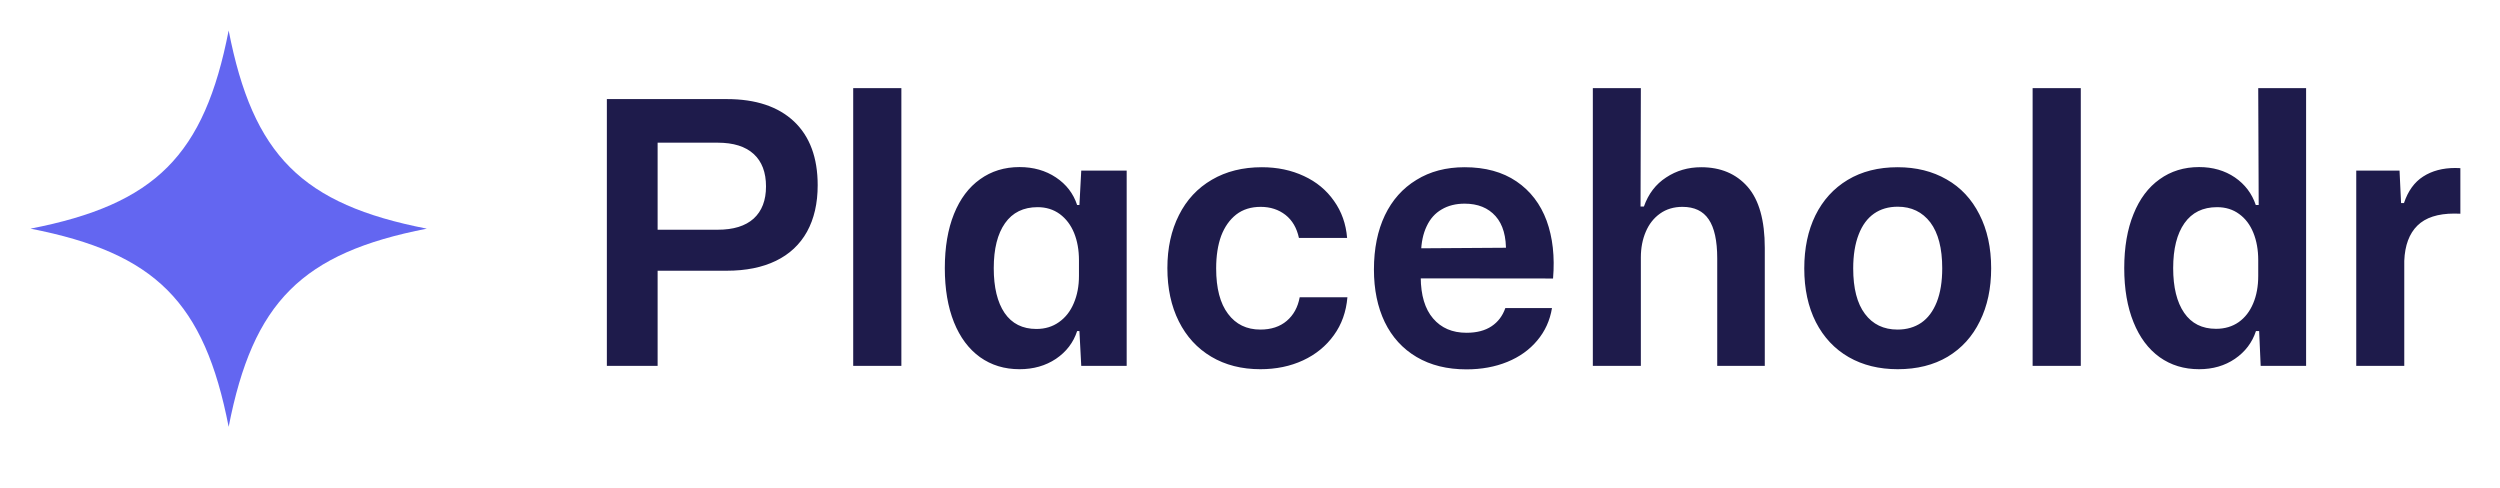
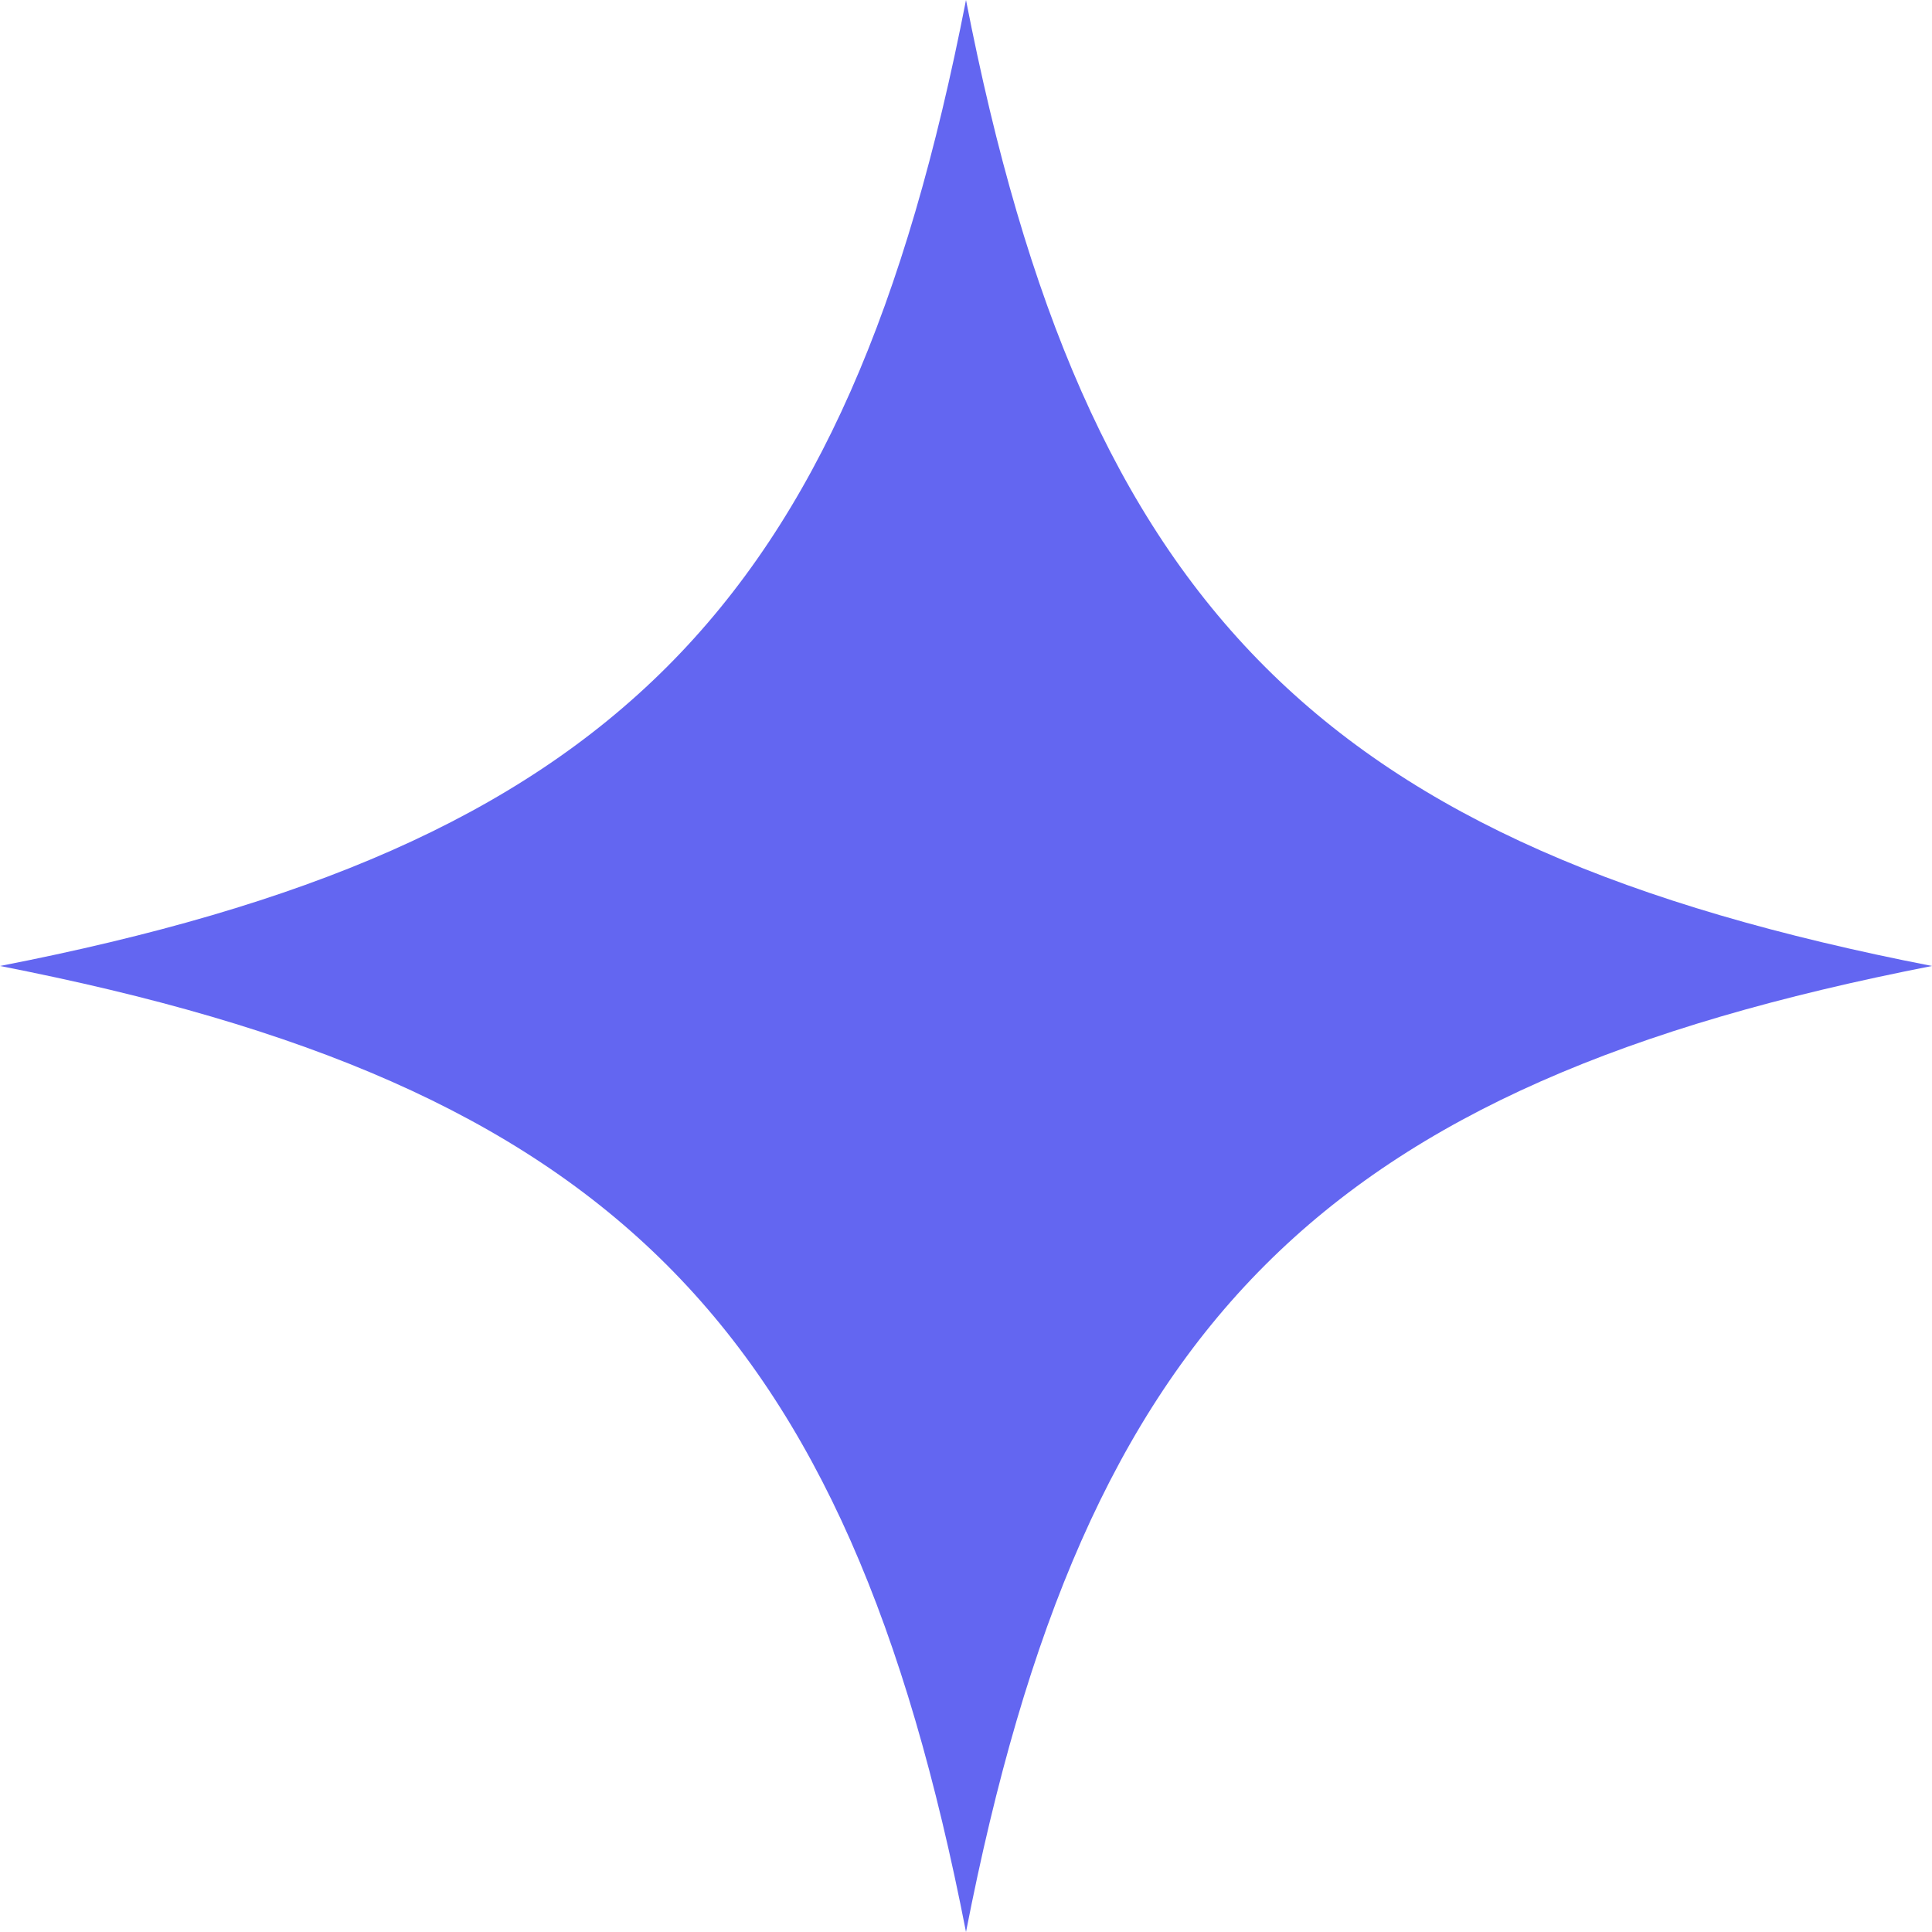
- <svg xmlns="http://www.w3.org/2000/svg" viewBox="0 0 164 32" width="164" height="32" role="img" aria-label="Placeholdr">
+ <svg xmlns="http://www.w3.org/2000/svg" viewBox="2 2 26 26" width="26" height="26" role="img" aria-label="Placeholdr">
  <path fill="#6366F1" d="M15 2 C16.6 10.2 19.8 13.4 28 15 C19.8 16.6 16.6 19.8 15 28 C13.4 19.8 10.2 16.6 2 15 C10.2 13.4 13.4 10.2 15 2 Z" />
-   <path fill="#1E1B4B" d="M39.81 6.5H47.68Q50.53 6.5 52.09 7.97Q53.64 9.44 53.64 12.15Q53.64 13.93 52.94 15.2Q52.24 16.46 50.9 17.11Q49.56 17.76 47.67 17.76H42.83V15.07H47.08Q48.63 15.07 49.44 14.34Q50.25 13.6 50.25 12.23Q50.25 10.84 49.44 10.1Q48.63 9.36 47.08 9.36H42.7L43.14 8.92V24H39.81ZM55.97 5.78H59.13V24H55.97ZM61.98 17.59Q61.98 15.53 62.58 14.04Q63.18 12.55 64.29 11.76Q65.4 10.96 66.88 10.96Q68.25 10.96 69.27 11.64Q70.29 12.32 70.66 13.45H70.81L70.93 11.19H73.91V24H70.93L70.81 21.72H70.66Q70.29 22.85 69.27 23.54Q68.25 24.22 66.88 24.22Q65.4 24.22 64.29 23.43Q63.18 22.63 62.58 21.14Q61.98 19.64 61.98 17.59ZM70.78 18.1V17.07Q70.78 16.07 70.46 15.28Q70.14 14.5 69.52 14.04Q68.9 13.59 68.07 13.59Q66.67 13.59 65.93 14.64Q65.19 15.69 65.19 17.59Q65.19 19.48 65.9 20.53Q66.62 21.58 67.99 21.58Q68.84 21.58 69.47 21.13Q70.11 20.68 70.44 19.89Q70.78 19.1 70.78 18.1ZM76.58 17.59Q76.58 15.61 77.34 14.11Q78.09 12.61 79.5 11.79Q80.9 10.97 82.78 10.97Q84.3 10.97 85.54 11.55Q86.77 12.12 87.51 13.18Q88.26 14.23 88.37 15.61H85.21Q85 14.63 84.33 14.1Q83.65 13.57 82.7 13.57Q81.75 13.57 81.1 14.07Q80.45 14.58 80.11 15.47Q79.78 16.37 79.78 17.61Q79.78 19.56 80.56 20.59Q81.33 21.62 82.68 21.62Q83.74 21.62 84.41 21.05Q85.08 20.48 85.26 19.5H88.39Q88.27 20.93 87.5 21.99Q86.73 23.06 85.48 23.64Q84.23 24.22 82.68 24.22Q80.84 24.22 79.46 23.4Q78.08 22.58 77.33 21.08Q76.58 19.58 76.58 17.59ZM90.13 17.68Q90.13 15.63 90.85 14.12Q91.57 12.62 92.92 11.8Q94.26 10.97 96.08 10.97Q98.11 10.97 99.48 11.9Q100.85 12.83 101.46 14.48Q102.06 16.13 101.88 18.27L92.05 18.26L93.2 18.19Q93.21 19.96 94.01 20.89Q94.81 21.83 96.2 21.83Q97.21 21.83 97.85 21.4Q98.48 20.98 98.75 20.21H101.81Q101.61 21.43 100.84 22.34Q100.08 23.25 98.88 23.74Q97.68 24.23 96.2 24.23Q94.3 24.23 92.93 23.42Q91.56 22.61 90.84 21.13Q90.13 19.65 90.13 17.68ZM92.94 16.29 99.1 16.25 98.79 16.59Q98.84 15 98.11 14.18Q97.38 13.36 96.08 13.36Q95.21 13.36 94.57 13.74Q93.93 14.11 93.59 14.84Q93.24 15.57 93.22 16.59ZM104.49 5.78H107.64L107.62 13.55H107.84Q108.28 12.3 109.3 11.64Q110.31 10.97 111.6 10.97Q113.51 10.97 114.64 12.25Q115.77 13.54 115.77 16.27V24H112.65V16.95Q112.65 15.21 112.09 14.39Q111.54 13.57 110.37 13.57Q109.52 13.57 108.9 14.01Q108.28 14.45 107.96 15.21Q107.64 15.96 107.64 16.88V24H104.49ZM118.36 17.61Q118.36 15.62 119.09 14.13Q119.83 12.63 121.21 11.8Q122.59 10.97 124.49 10.97Q126.31 10.97 127.7 11.77Q129.09 12.56 129.85 14.07Q130.62 15.57 130.62 17.6Q130.62 19.58 129.88 21.07Q129.15 22.57 127.77 23.4Q126.39 24.22 124.49 24.22Q122.66 24.22 121.28 23.43Q119.89 22.63 119.12 21.13Q118.36 19.63 118.36 17.61ZM127.41 17.6Q127.41 15.63 126.63 14.59Q125.84 13.56 124.49 13.56Q123.59 13.56 122.94 14.01Q122.28 14.47 121.93 15.38Q121.57 16.3 121.57 17.61Q121.57 19.57 122.34 20.59Q123.11 21.62 124.48 21.62Q125.38 21.62 126.04 21.17Q126.69 20.72 127.05 19.82Q127.41 18.91 127.41 17.6ZM133.34 5.78H136.5V24H133.34ZM139.35 17.59Q139.35 15.53 139.96 14.04Q140.56 12.55 141.67 11.76Q142.78 10.96 144.26 10.96Q145.61 10.96 146.61 11.64Q147.6 12.32 147.98 13.45H148.17L148.14 5.78H151.28V24H148.3L148.2 21.72H147.99Q147.62 22.85 146.61 23.54Q145.61 24.22 144.26 24.22Q142.78 24.22 141.67 23.43Q140.56 22.63 139.96 21.14Q139.35 19.64 139.35 17.59ZM148.14 18.1V17.07Q148.14 16.06 147.82 15.27Q147.5 14.48 146.89 14.04Q146.28 13.59 145.44 13.59Q144.04 13.59 143.3 14.64Q142.56 15.69 142.56 17.59Q142.56 19.47 143.28 20.52Q144 21.57 145.37 21.57Q146.23 21.57 146.86 21.13Q147.48 20.69 147.81 19.9Q148.14 19.12 148.14 18.1ZM154.57 11.19H157.41L157.51 13.32H157.7Q158.1 12.13 158.96 11.58Q159.83 11.02 161.06 11.02Q161.24 11.02 161.4 11.03V14.02Q161.21 14.01 161.01 14.01Q159.38 14.01 158.58 14.8Q157.78 15.59 157.72 17.11V24H154.57Z" />
</svg>
